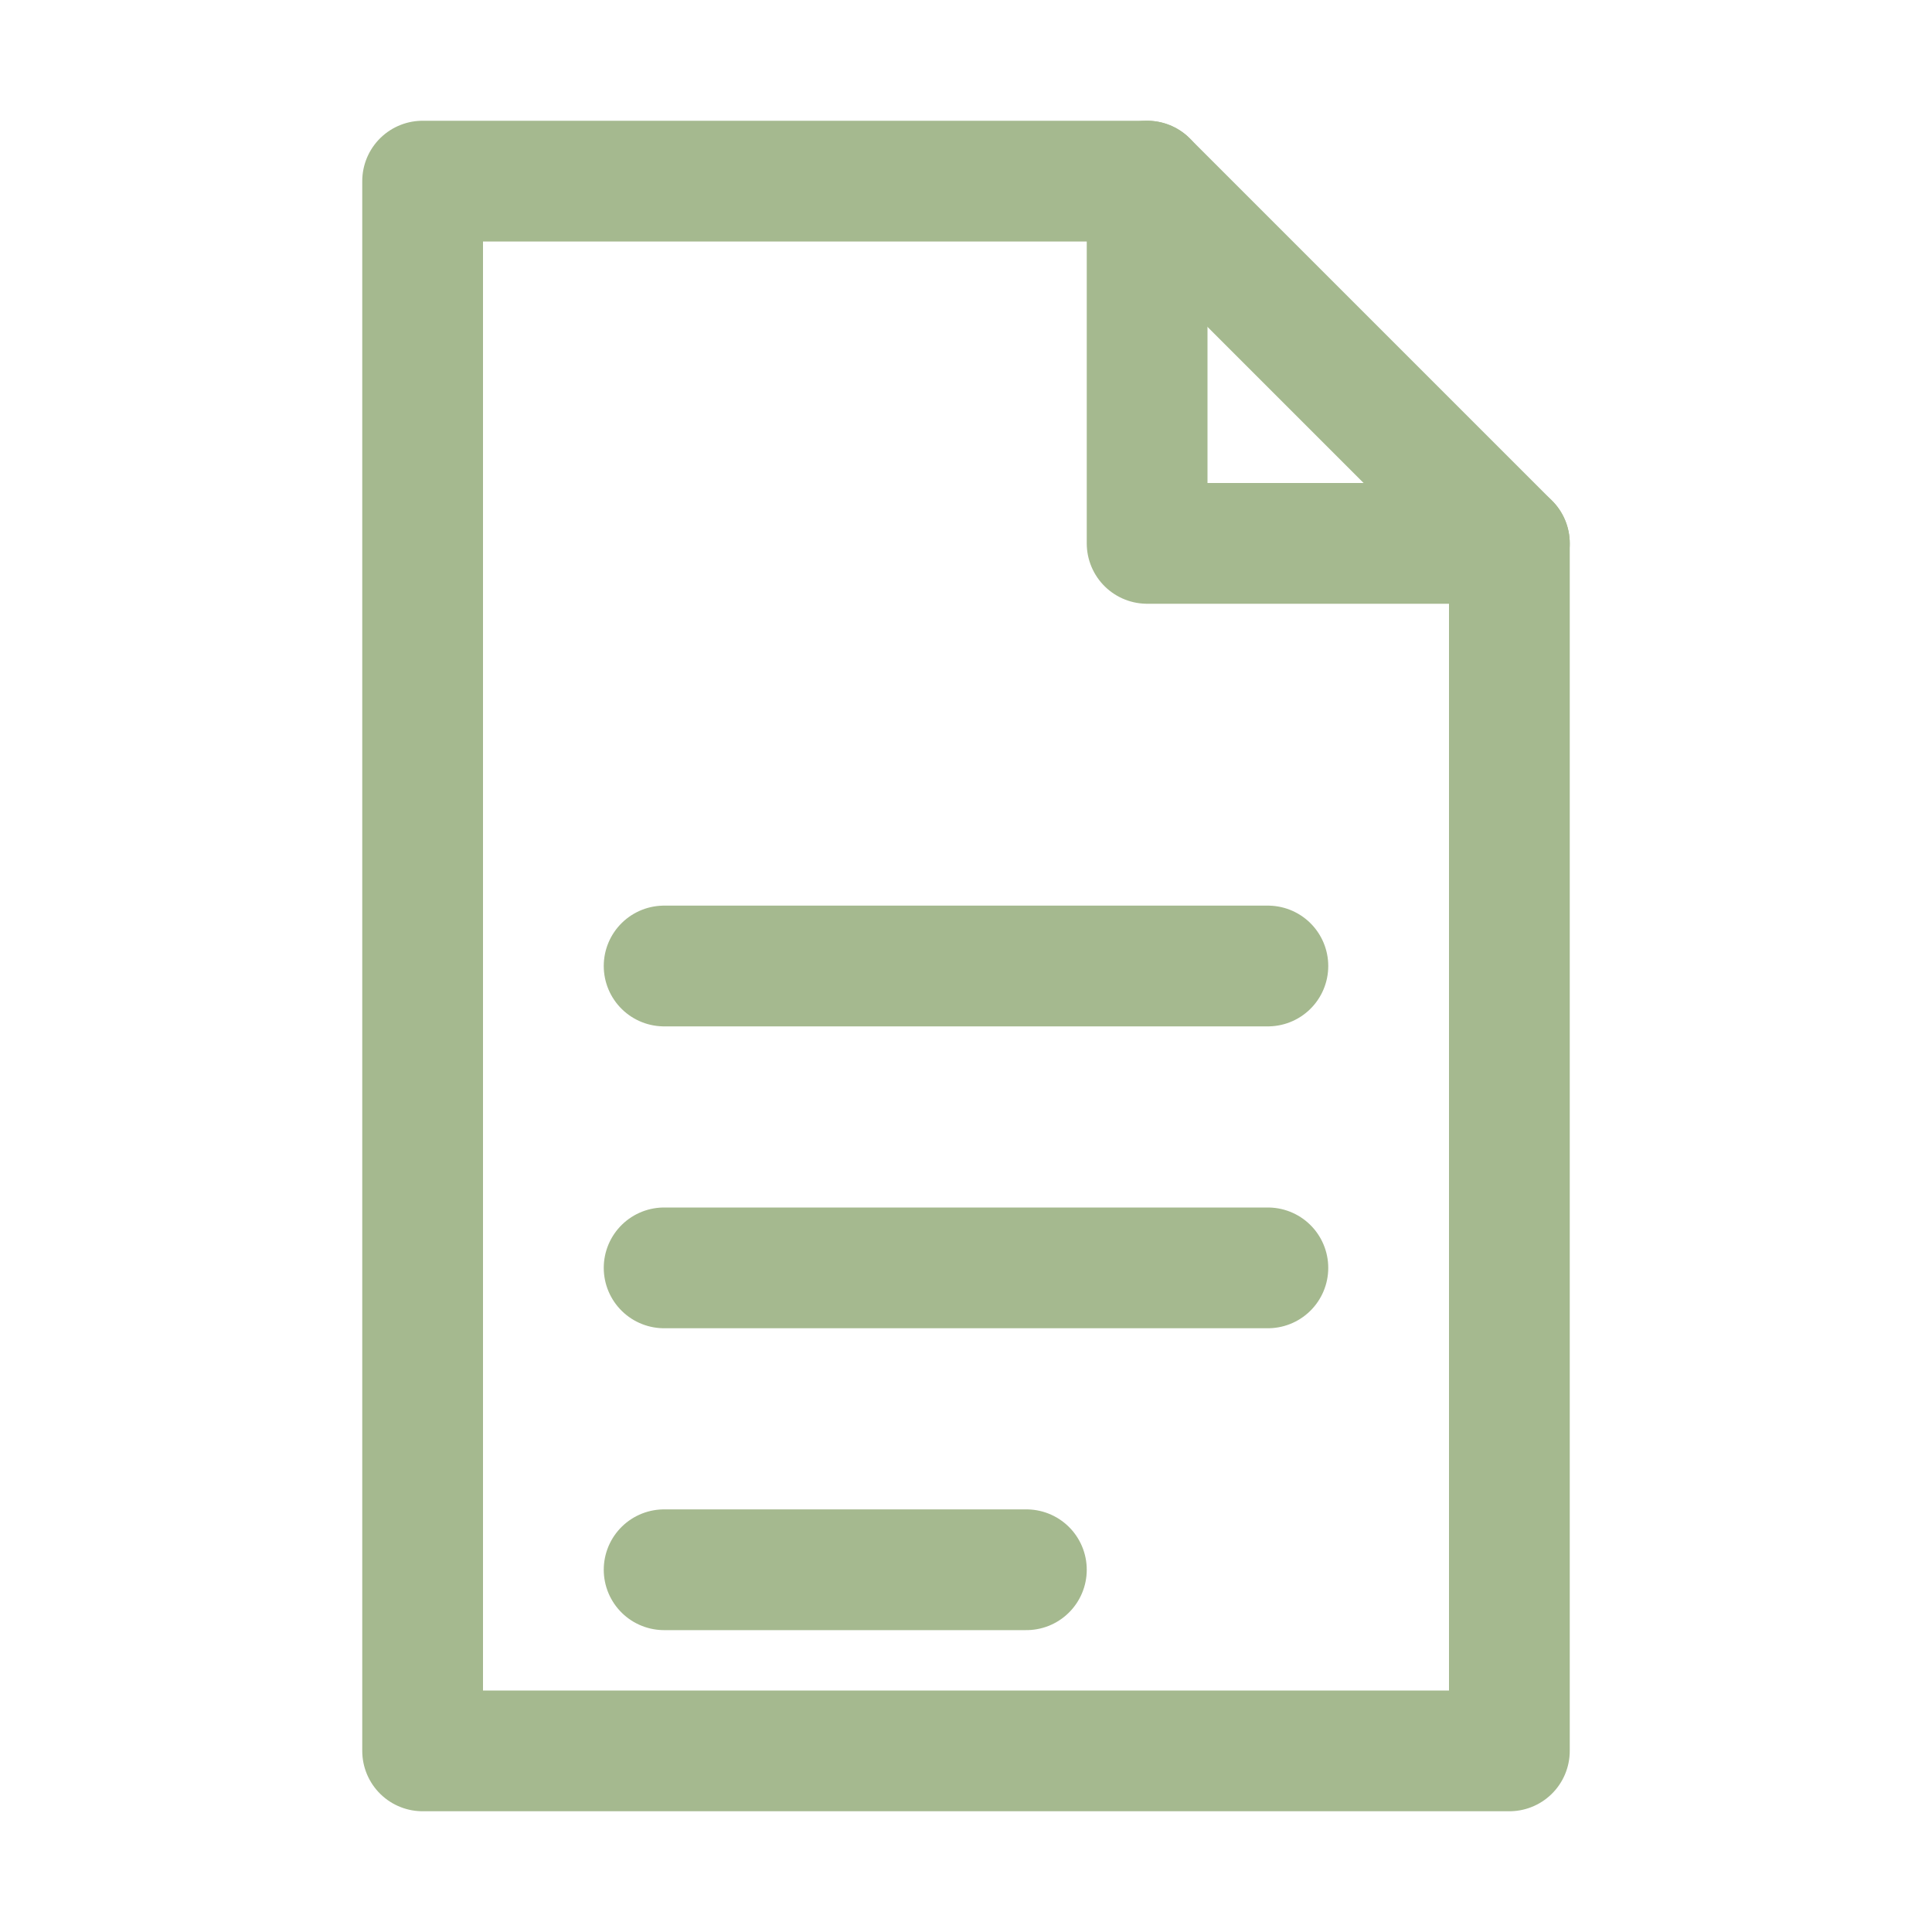
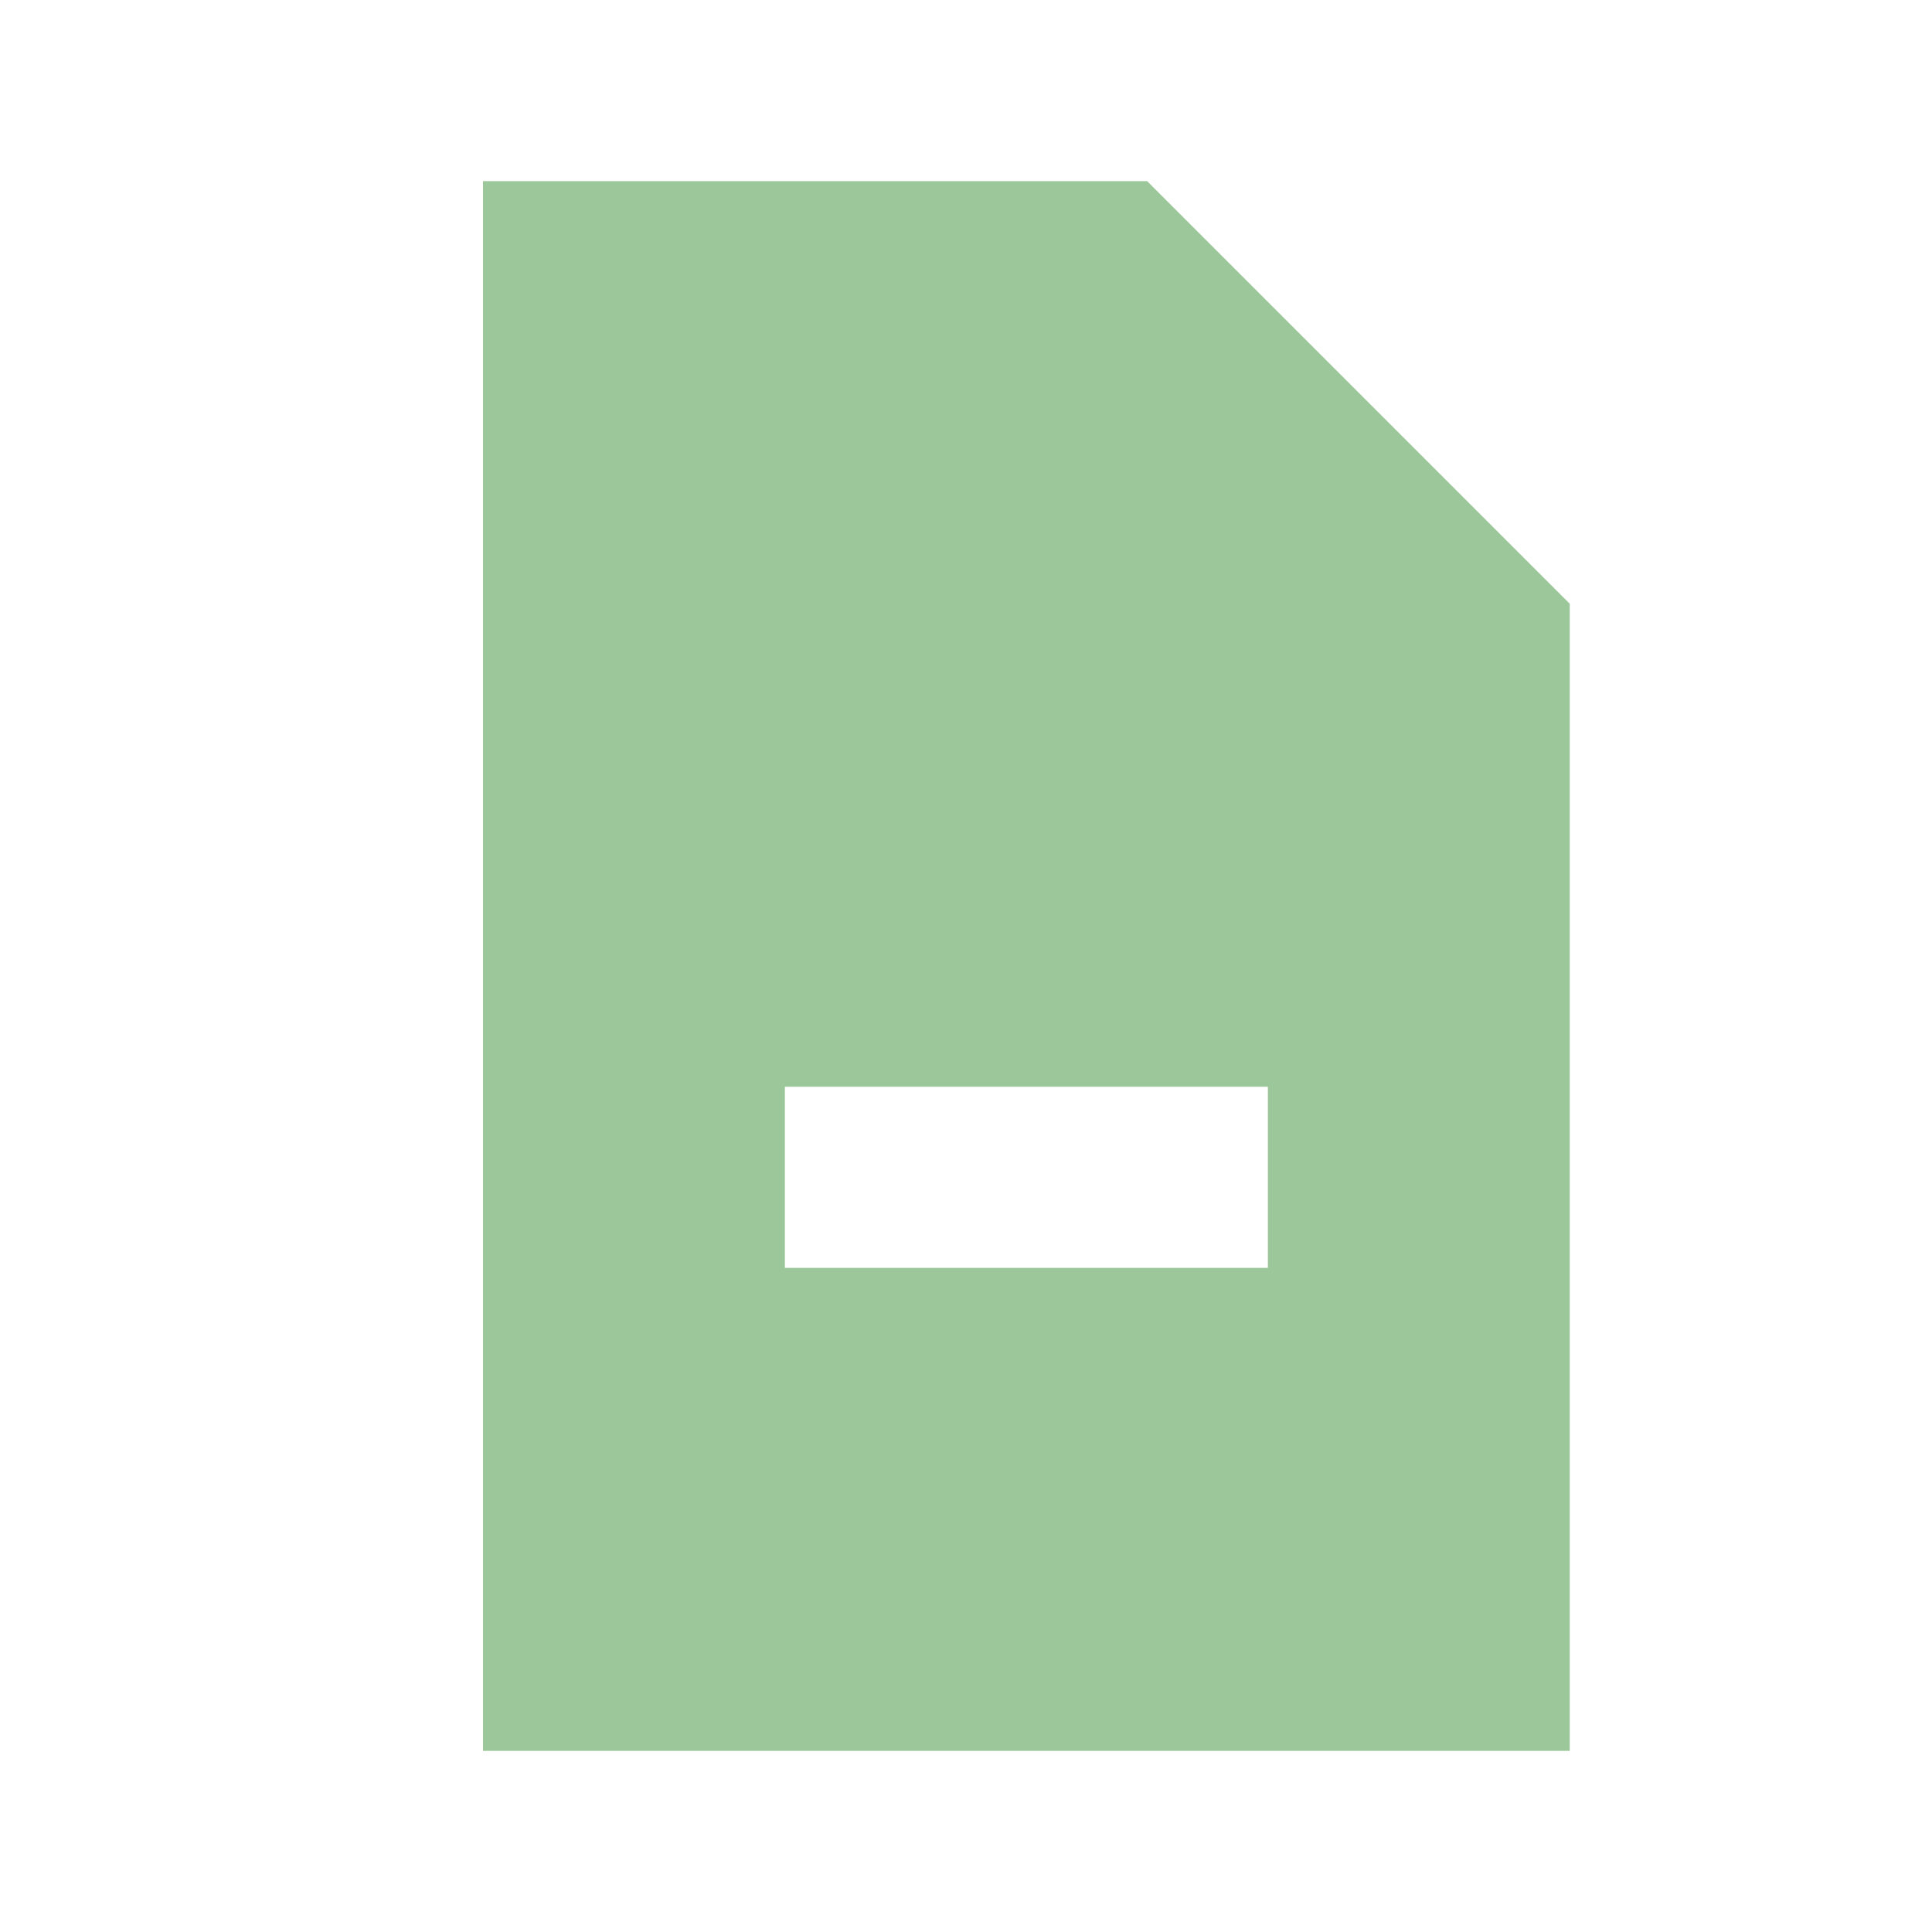
<svg xmlns="http://www.w3.org/2000/svg" viewBox="0 0 16 16" width="16" height="16">
-   <g fill="none" stroke="#a5b98f" stroke-width="1" stroke-linejoin="round" stroke-linecap="round">
-     <path d="M3.5 1.5h6l3 3v10h-9z" />
-     <path d="M9.5 1.5v3h3" />
-     <path d="M5.5 8h5M5.5 10.5h5M5.5 13h3" />
-   </g>
+   <path fill="#9cc79a" fill-rule="evenodd" d="M4 1.5 L9.5 1.5 L13 5 L13 14.5 L4 14.5Z M6.5 9 L10.5 9 L10.5 10.5 L6.5 10.5Z" />
</svg>
